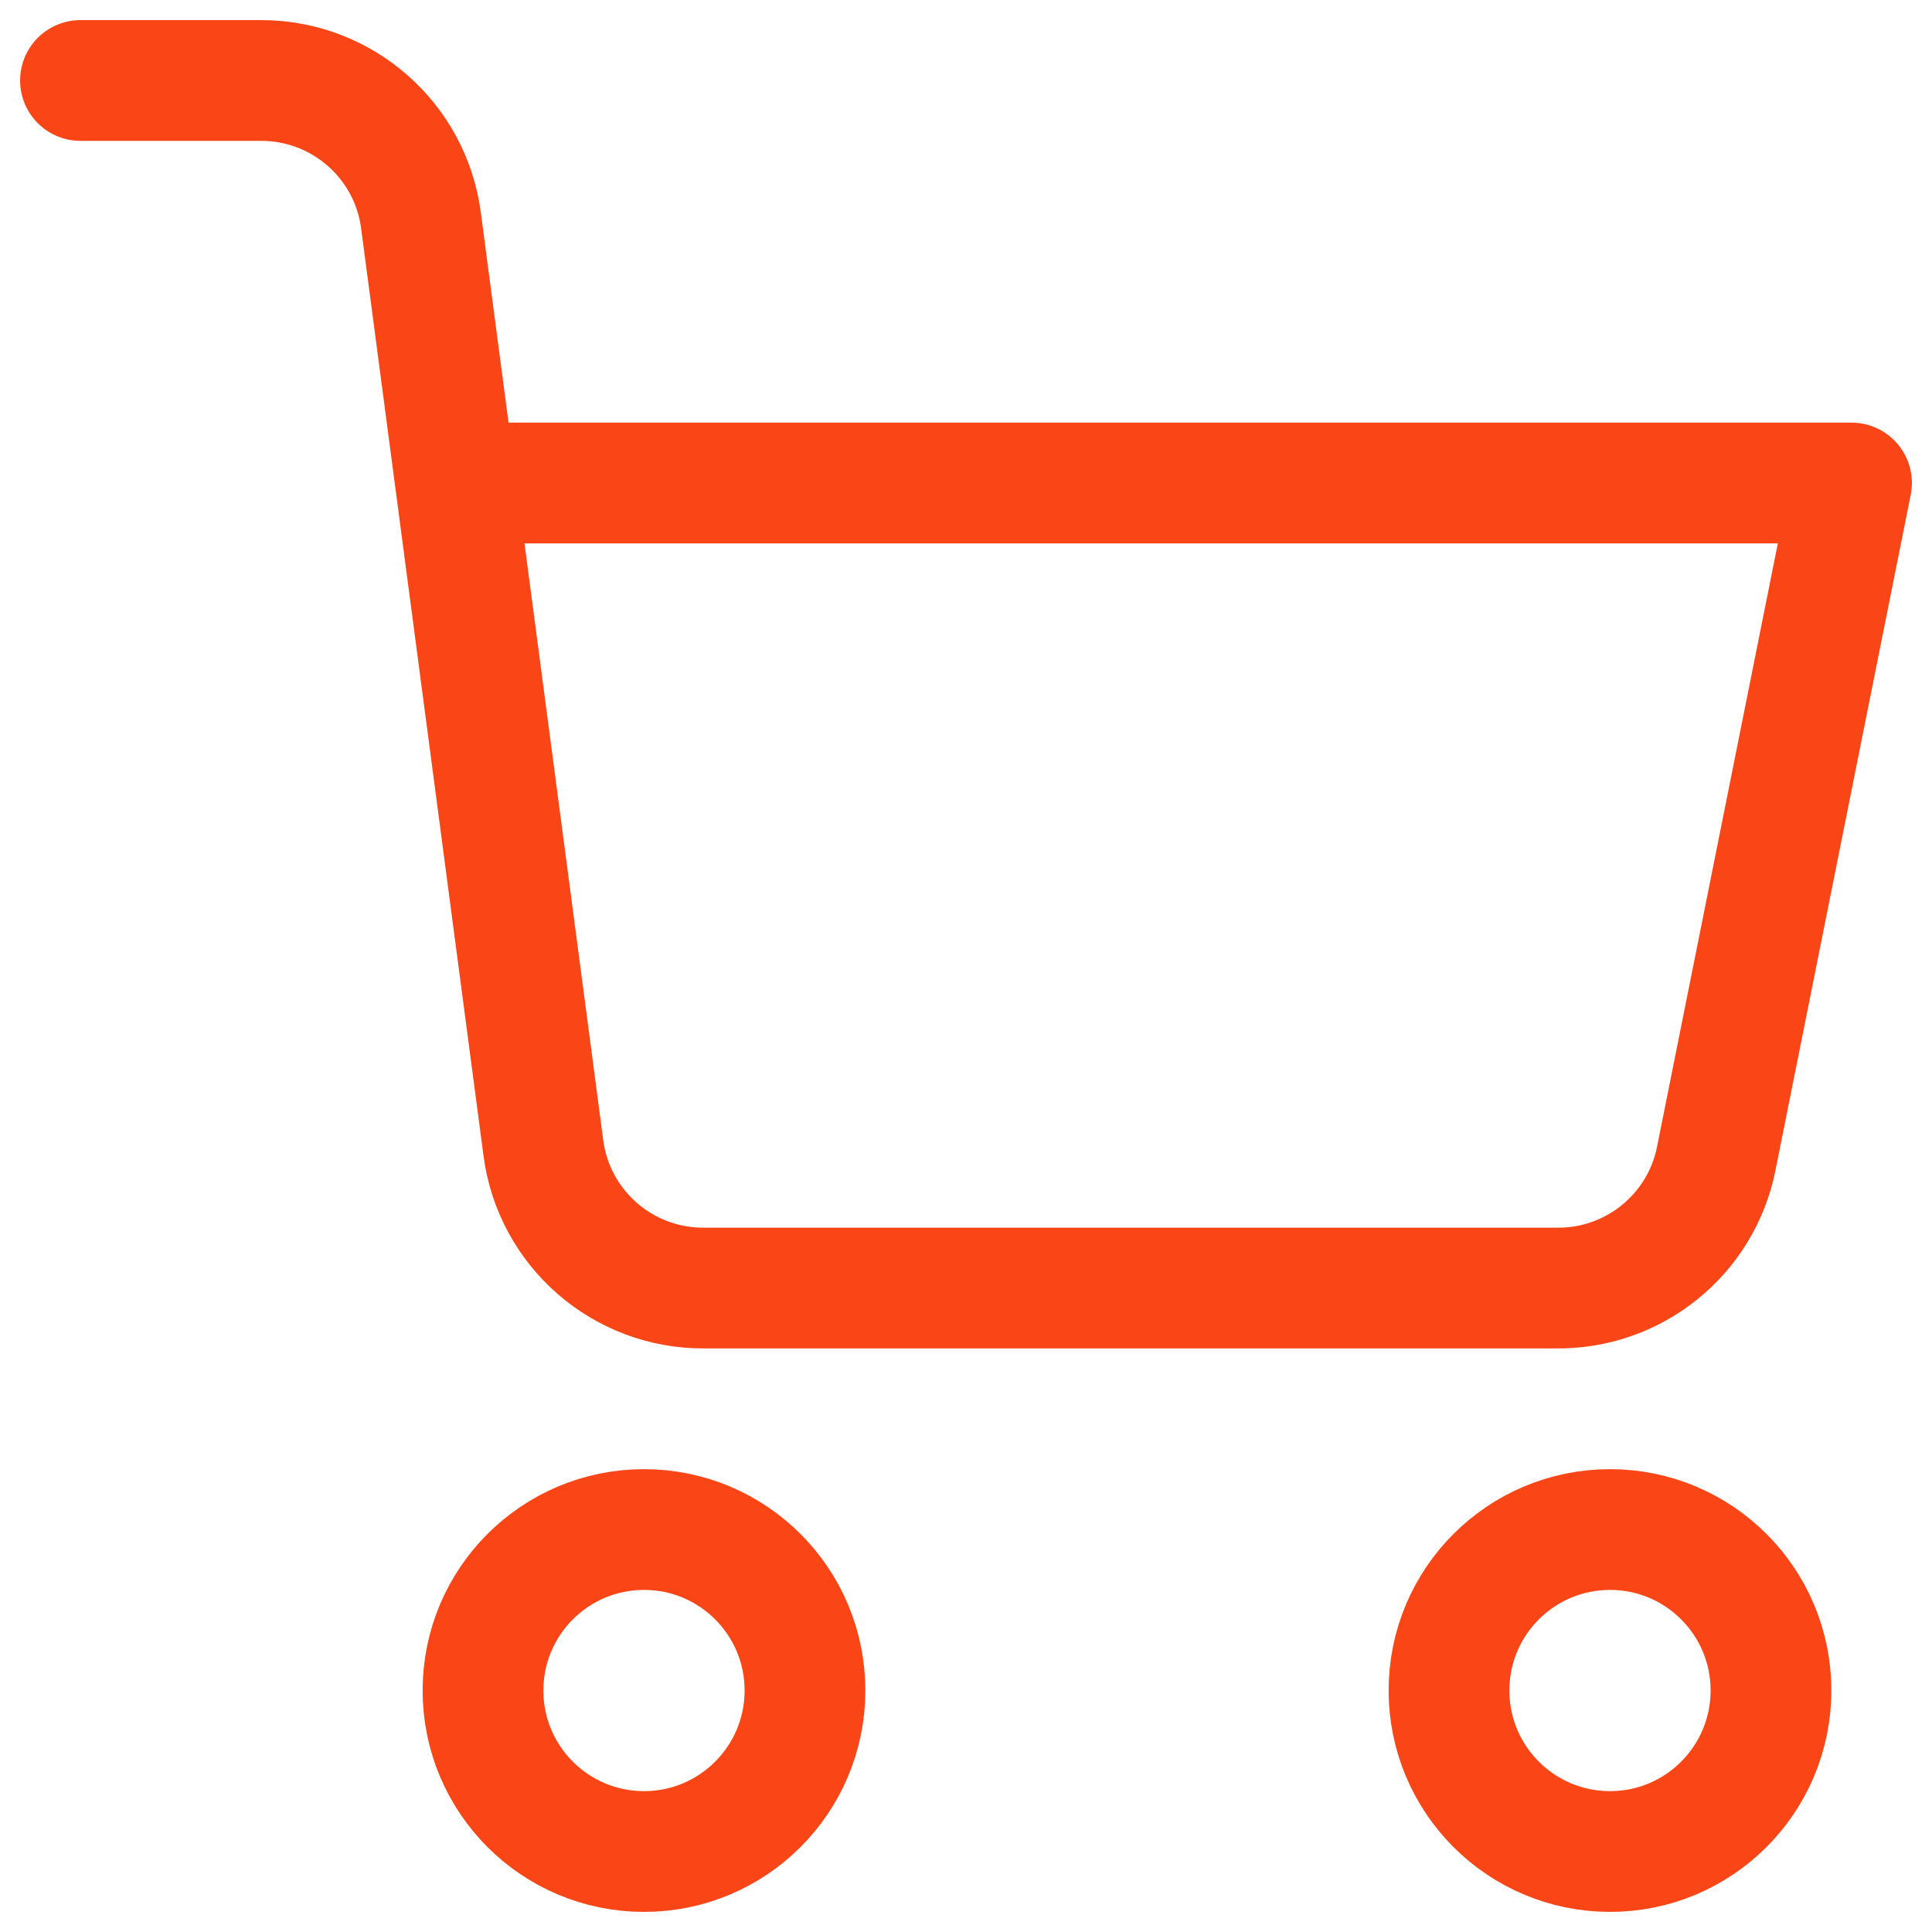
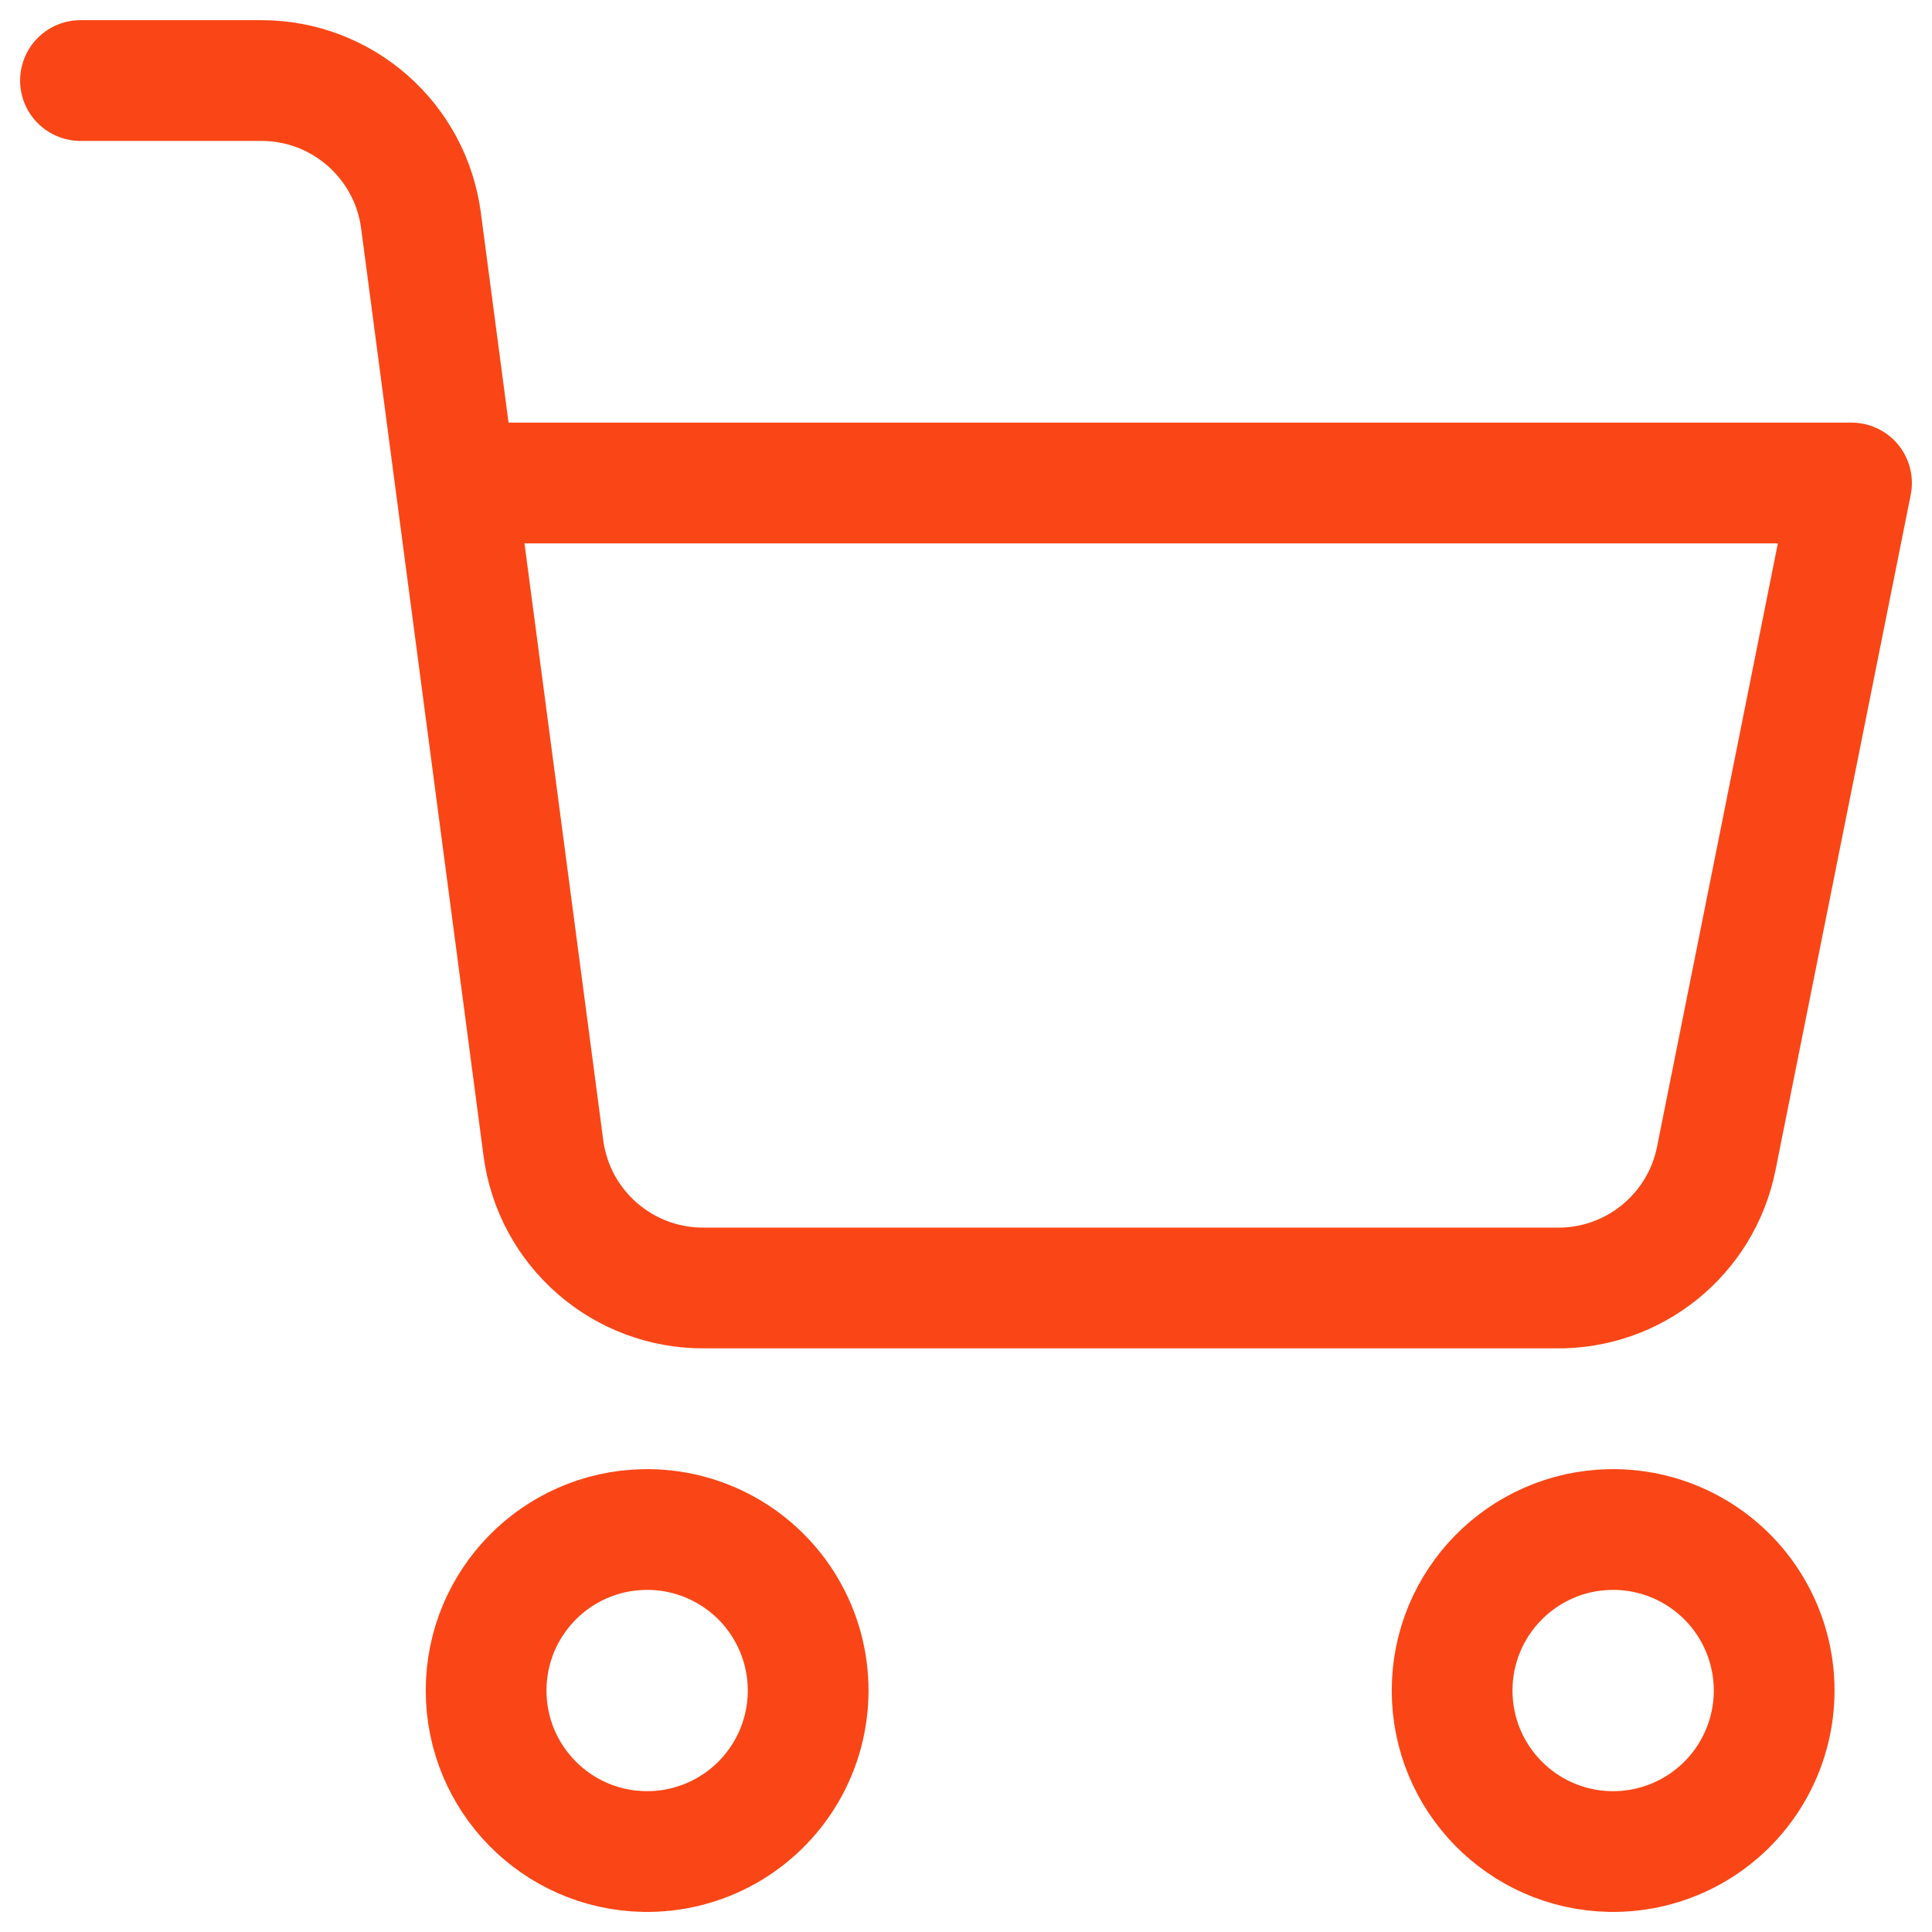
- <svg xmlns="http://www.w3.org/2000/svg" width="32" height="32" viewBox="0 0 32 32" fill="none">
-   <path fill-rule="evenodd" clip-rule="evenodd" d="M10.667 30.667C12.139 30.667 13.333 29.473 13.333 28C13.333 26.527 12.139 25.334 10.667 25.334C9.194 25.334 8 26.527 8 28C8 29.473 9.194 30.667 10.667 30.667Z" stroke="#FA4616" stroke-width="2" stroke-linecap="round" stroke-linejoin="round" />
-   <path fill-rule="evenodd" clip-rule="evenodd" d="M26.667 30.667C28.139 30.667 29.333 29.473 29.333 28C29.333 26.527 28.139 25.334 26.667 25.334C25.194 25.334 24 26.527 24 28C24 29.473 25.194 30.667 26.667 30.667Z" stroke="#FA4616" stroke-width="2" stroke-linecap="round" stroke-linejoin="round" />
-   <path d="M7.56 8H30.667L28.427 19.187C28.175 20.454 27.052 21.358 25.76 21.334H11.667C10.319 21.345 9.175 20.349 9 19.014L6.973 3.654C6.8 2.328 5.671 1.336 4.333 1.333H1.333" stroke="#FA4616" stroke-width="2" stroke-linecap="round" stroke-linejoin="round" />
+ <svg xmlns="http://www.w3.org/2000/svg" width="32" height="32" fill="none">
+   <path clip-rule="evenodd" d="M10.667 30.667a2.667 2.667 0 100-5.333 2.667 2.667 0 000 5.333zm16 0a2.667 2.667 0 100-5.333 2.667 2.667 0 000 5.333z" stroke="#FA4616" stroke-width="2" stroke-linecap="round" stroke-linejoin="round" />
+   <path d="M7.56 8h23.107l-2.24 11.187a2.667 2.667 0 01-2.667 2.146H11.667A2.667 2.667 0 019 19.014L6.973 3.654a2.667 2.667 0 00-2.64-2.32h-3" stroke="#FA4616" stroke-width="2" stroke-linecap="round" stroke-linejoin="round" />
</svg>
